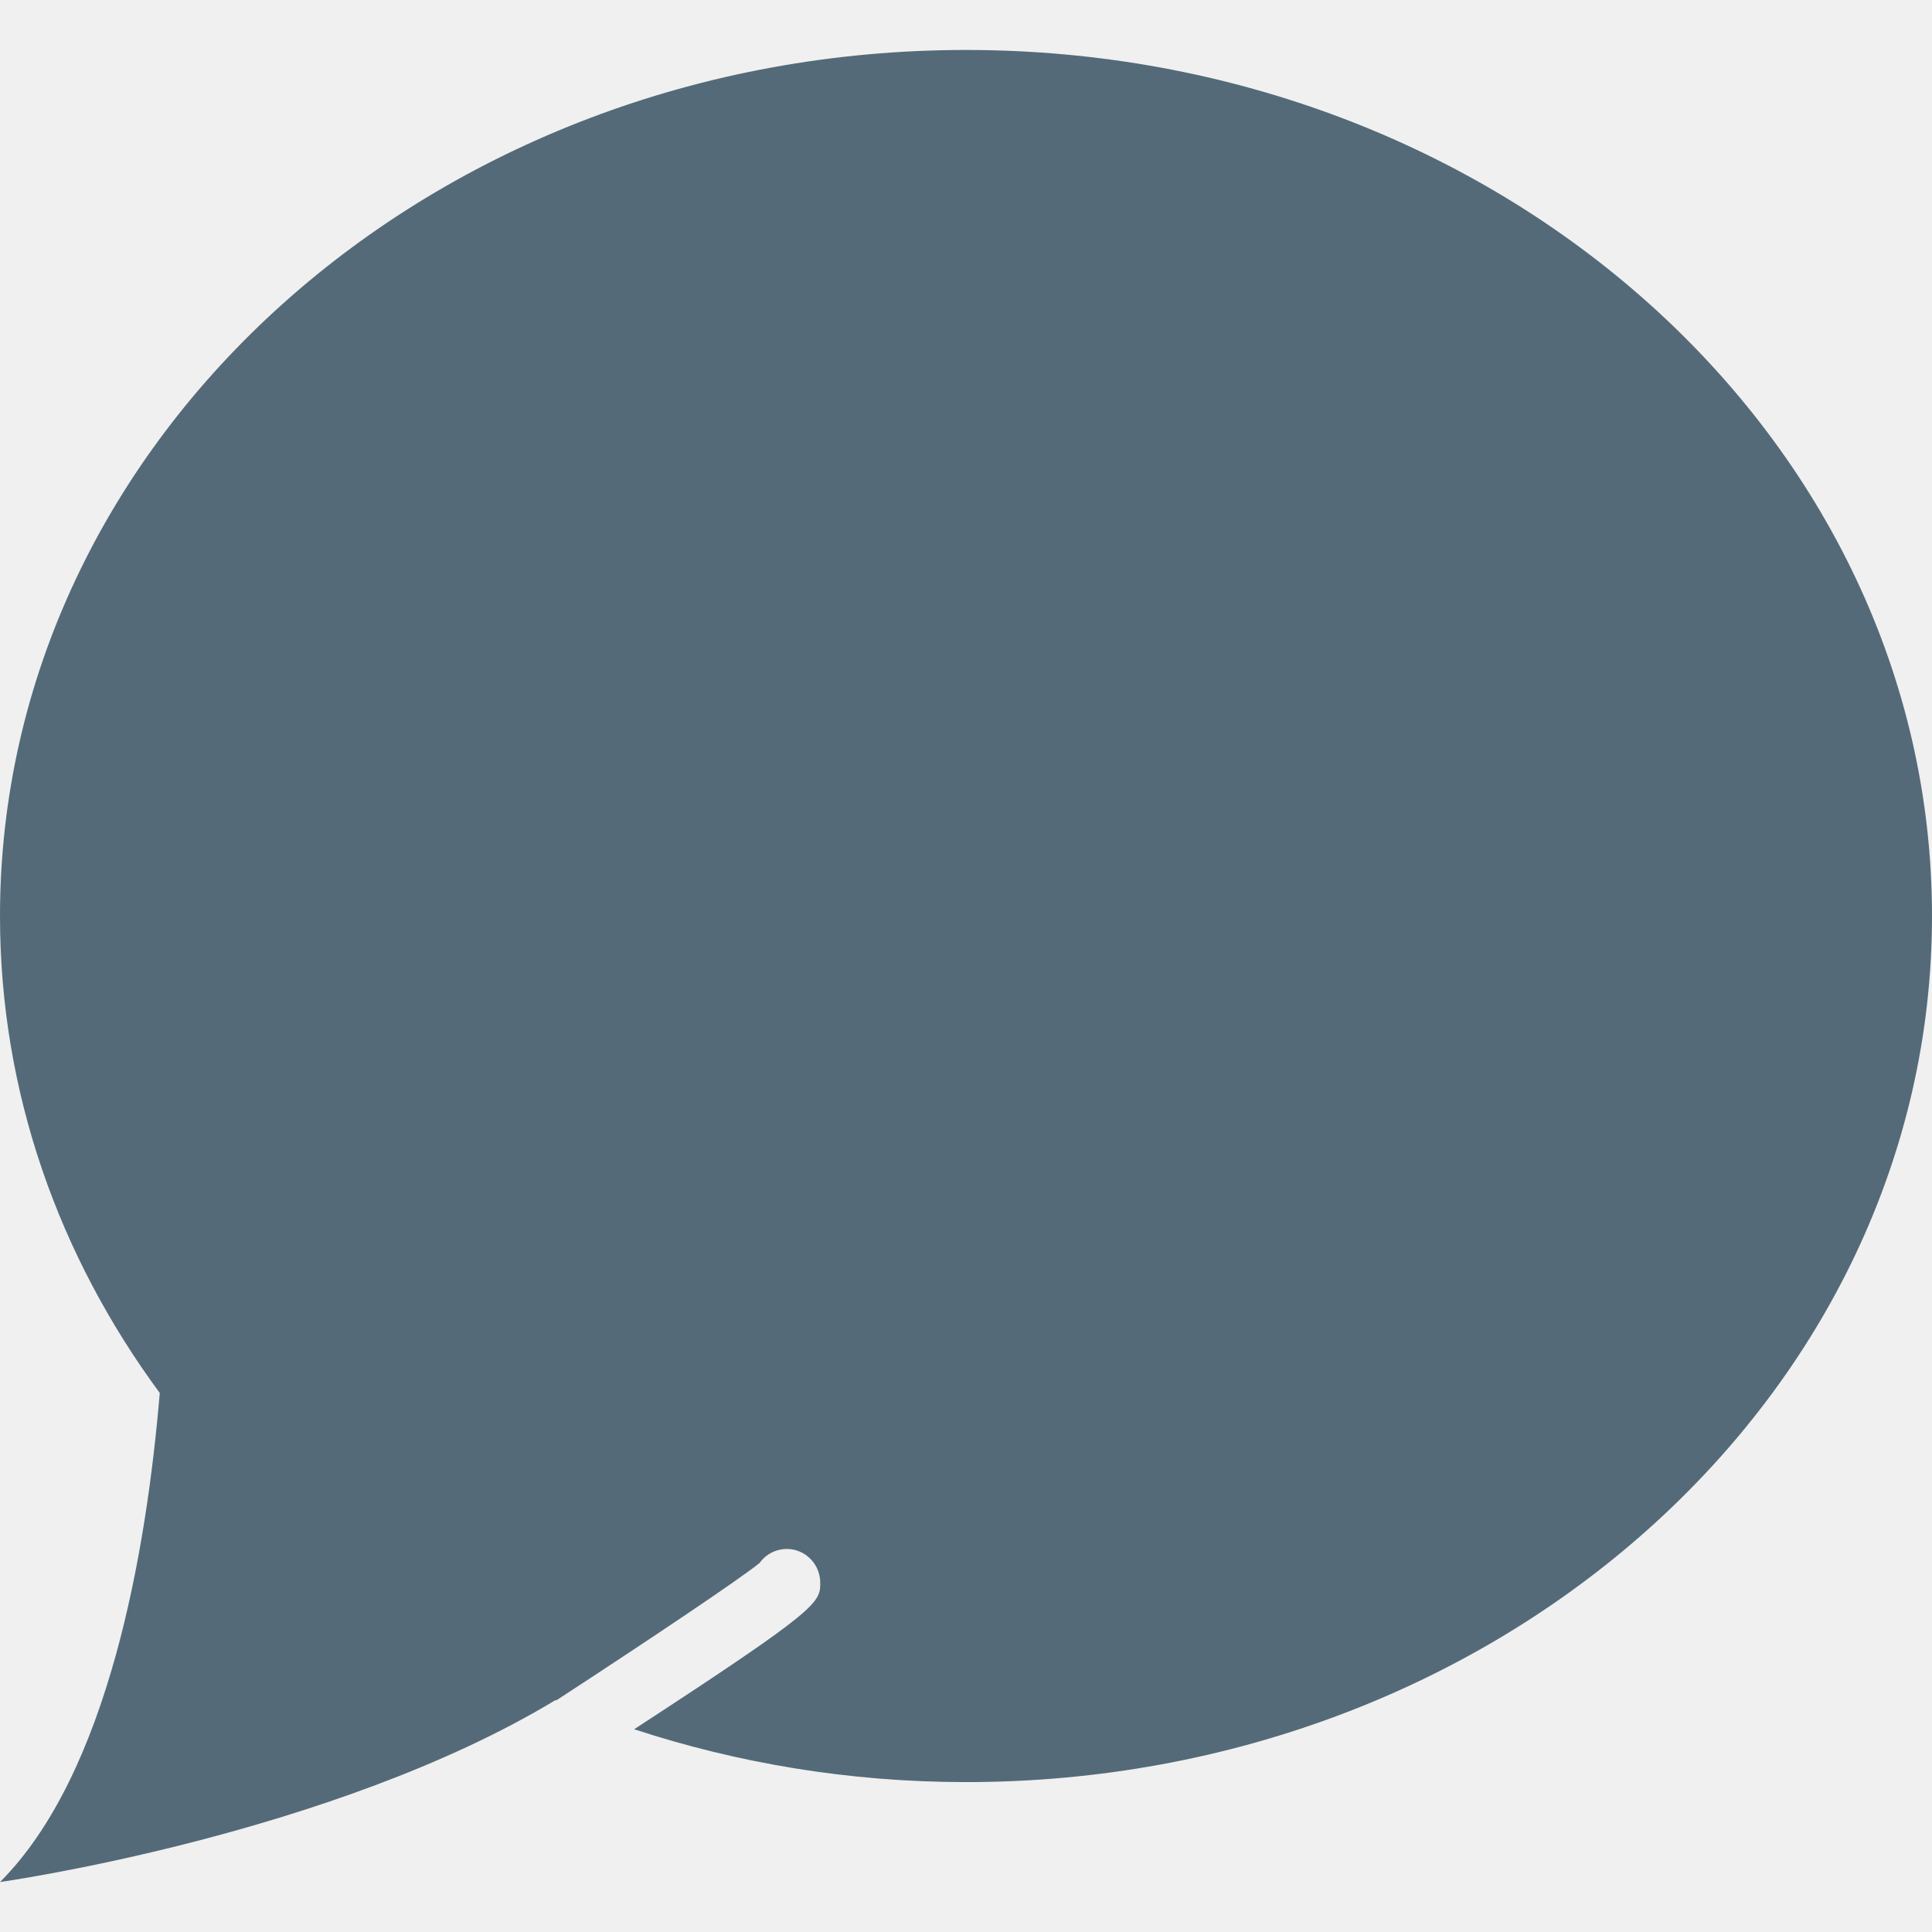
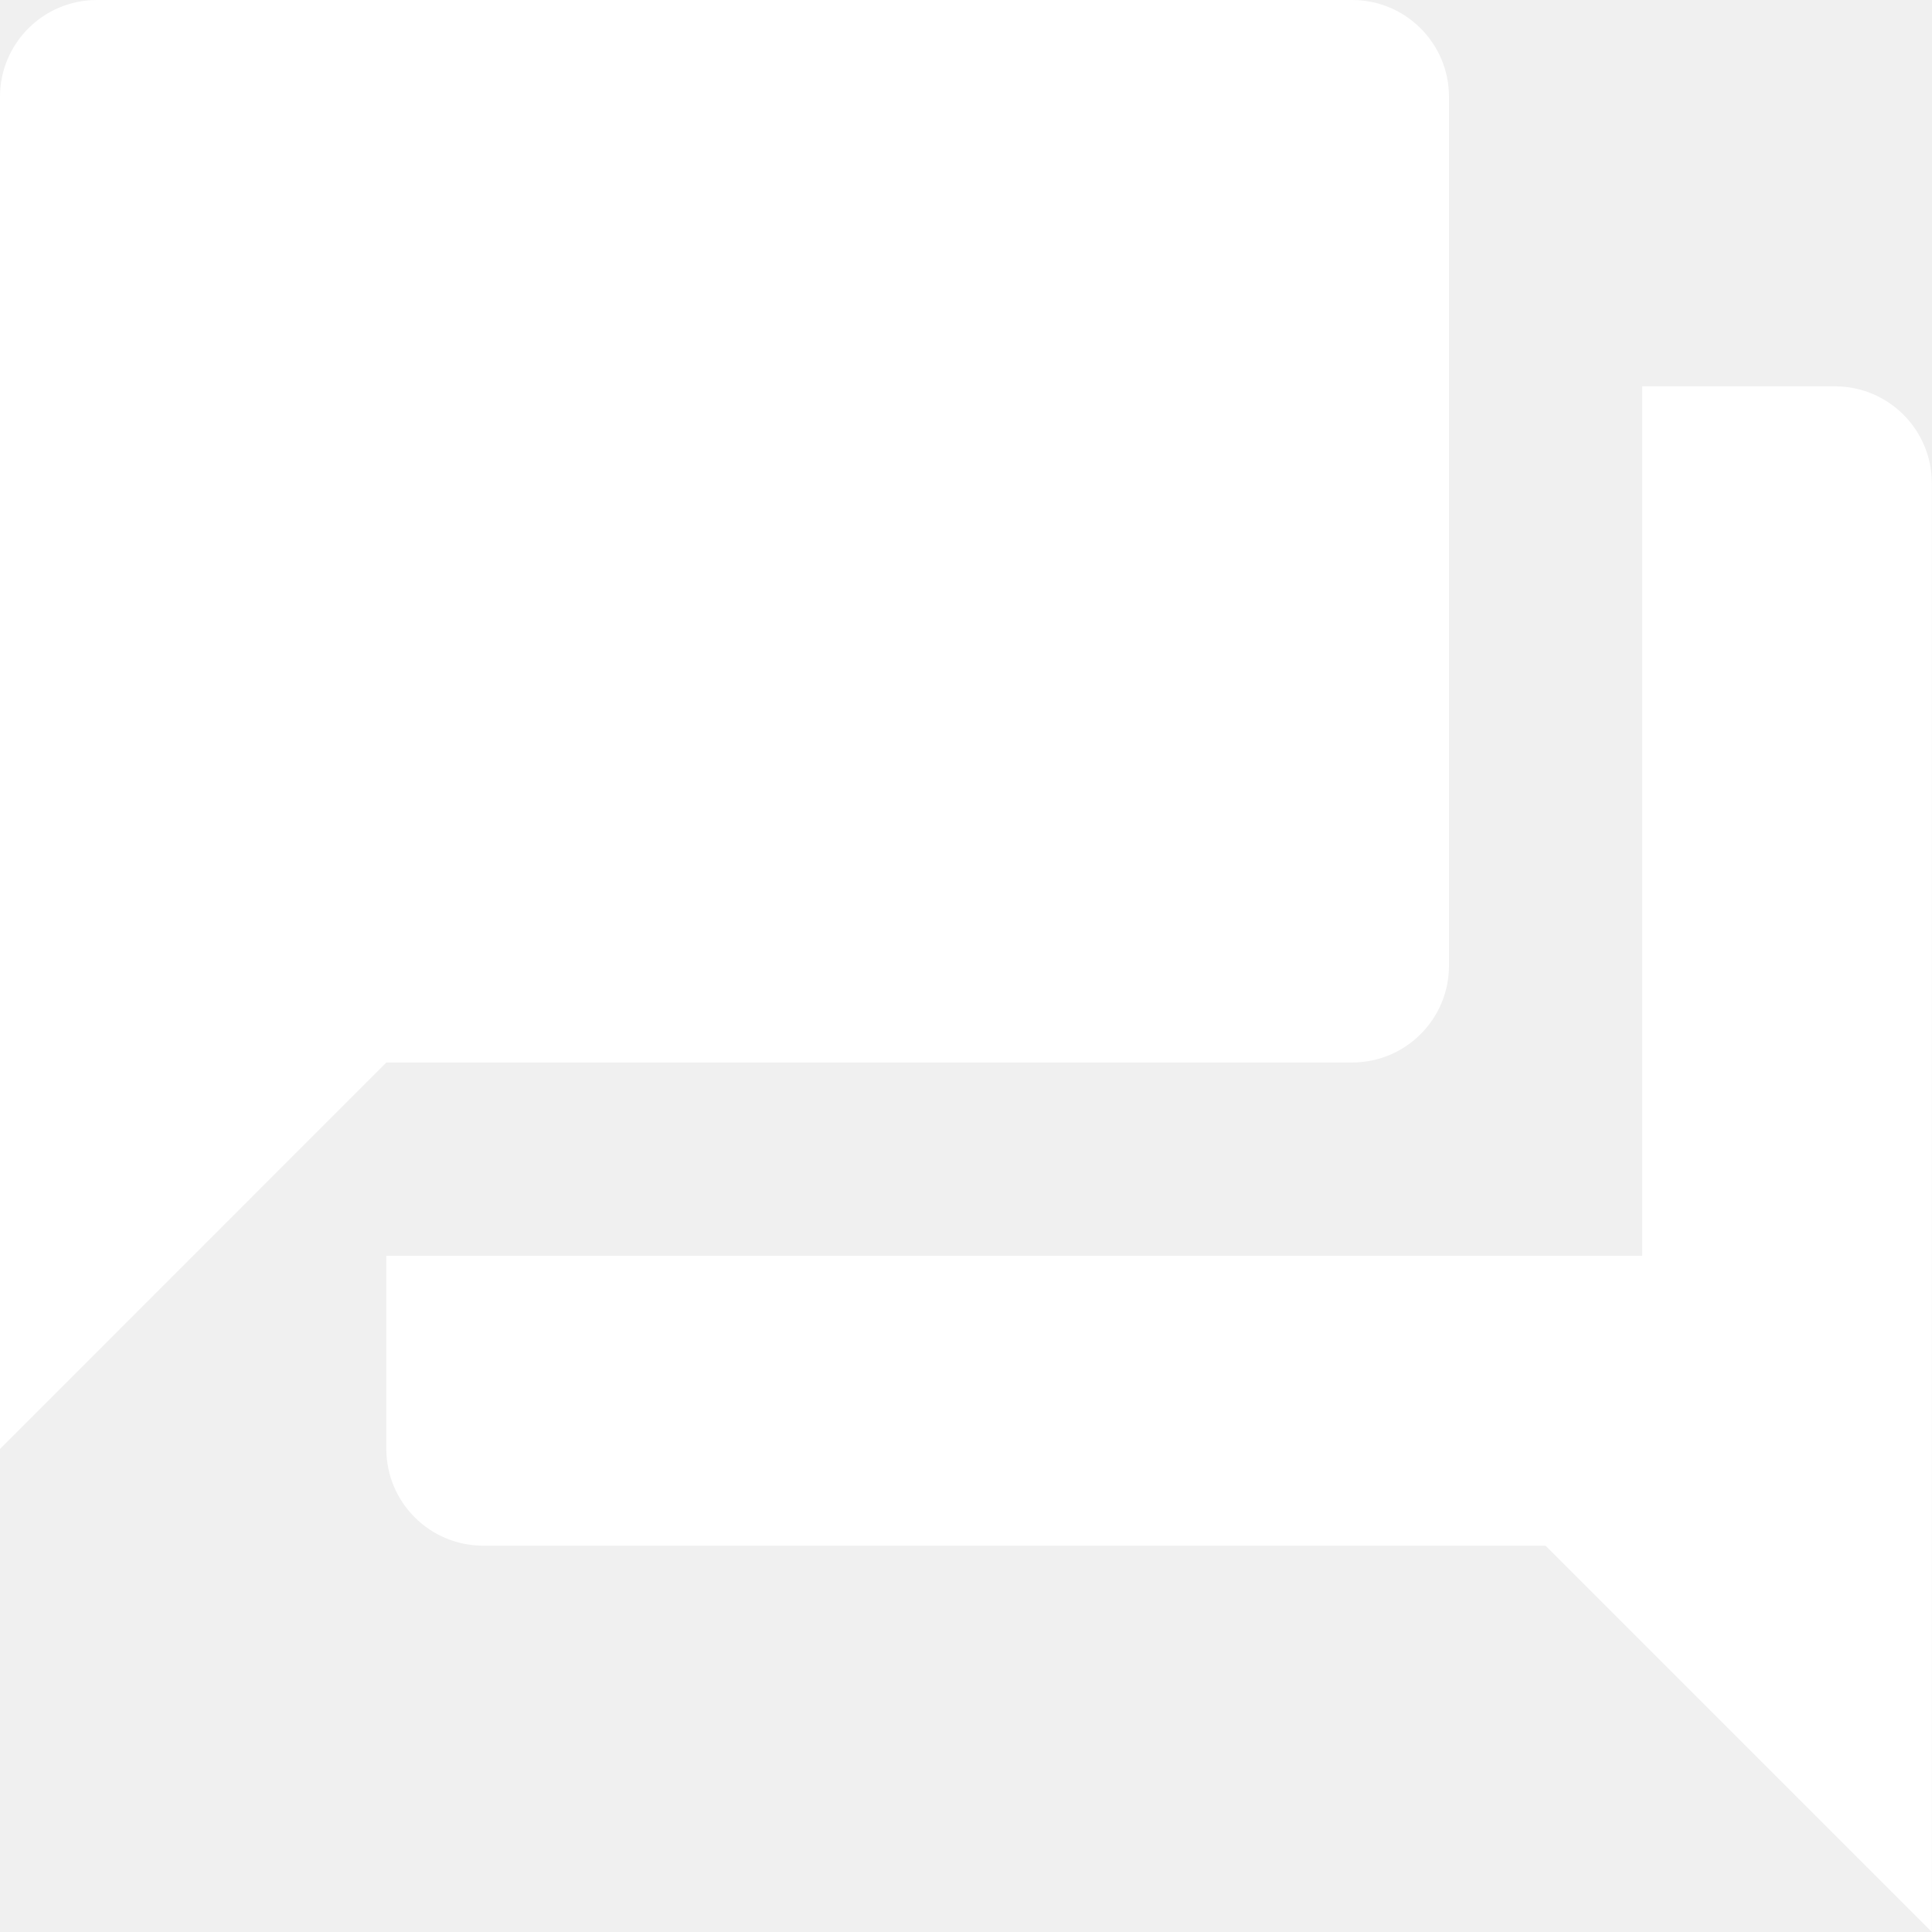
- <svg xmlns="http://www.w3.org/2000/svg" version="1.1" id="Capa_1" x="0px" y="0px" viewBox="0 0 58 58" style="enable-background:new 0 0 58 58;" xml:space="preserve">
-   <g>
-     <path style="fill:#546A79;" d="M29,1.5c-16.016,0-29,11.641-29,26c0,5.292,1.768,10.211,4.796,14.318   C4.398,46.563,3.254,53.246,0,56.5c0,0,9.943-1.395,16.677-5.462c0.007,0.003,0.015,0.006,0.022,0.009   c2.764-1.801,5.532-3.656,6.105-4.126c0.3-0.421,0.879-0.548,1.33-0.277c0.296,0.178,0.483,0.503,0.489,0.848   c0.01,0.622-0.005,0.784-5.585,4.421C22.146,52.933,25.498,53.5,29,53.5c16.016,0,29-11.641,29-26S45.016,1.5,29,1.5z" />
-   </g>
-   <g>
- </g>
-   <g>
- </g>
-   <g>
- </g>
-   <g>
- </g>
-   <g>
- </g>
-   <g>
- </g>
-   <g>
- </g>
-   <g>
- </g>
-   <g>
- </g>
-   <g>
- </g>
-   <g>
- </g>
-   <g>
- </g>
-   <g>
- </g>
-   <g>
- </g>
-   <g>
- </g>
+ <svg xmlns="http://www.w3.org/2000/svg" width="10.832" height="10.832" viewBox="0 0 10.832 10.832">
+   <path id="Path_2092" data-name="Path 2092" d="M12.29,4.166H11.207V9.041H4.166v1.083a.543.543,0,0,0,.542.542h5.957l2.166,2.166V4.708A.543.543,0,0,0,12.29,4.166Zm-2.166,3.25V2.542A.543.543,0,0,0,9.582,2H2.542A.543.543,0,0,0,2,2.542v7.582L4.166,7.957H9.582A.543.543,0,0,0,10.124,7.416Z" transform="translate(-2 -2)" fill="#fff" />
</svg>
